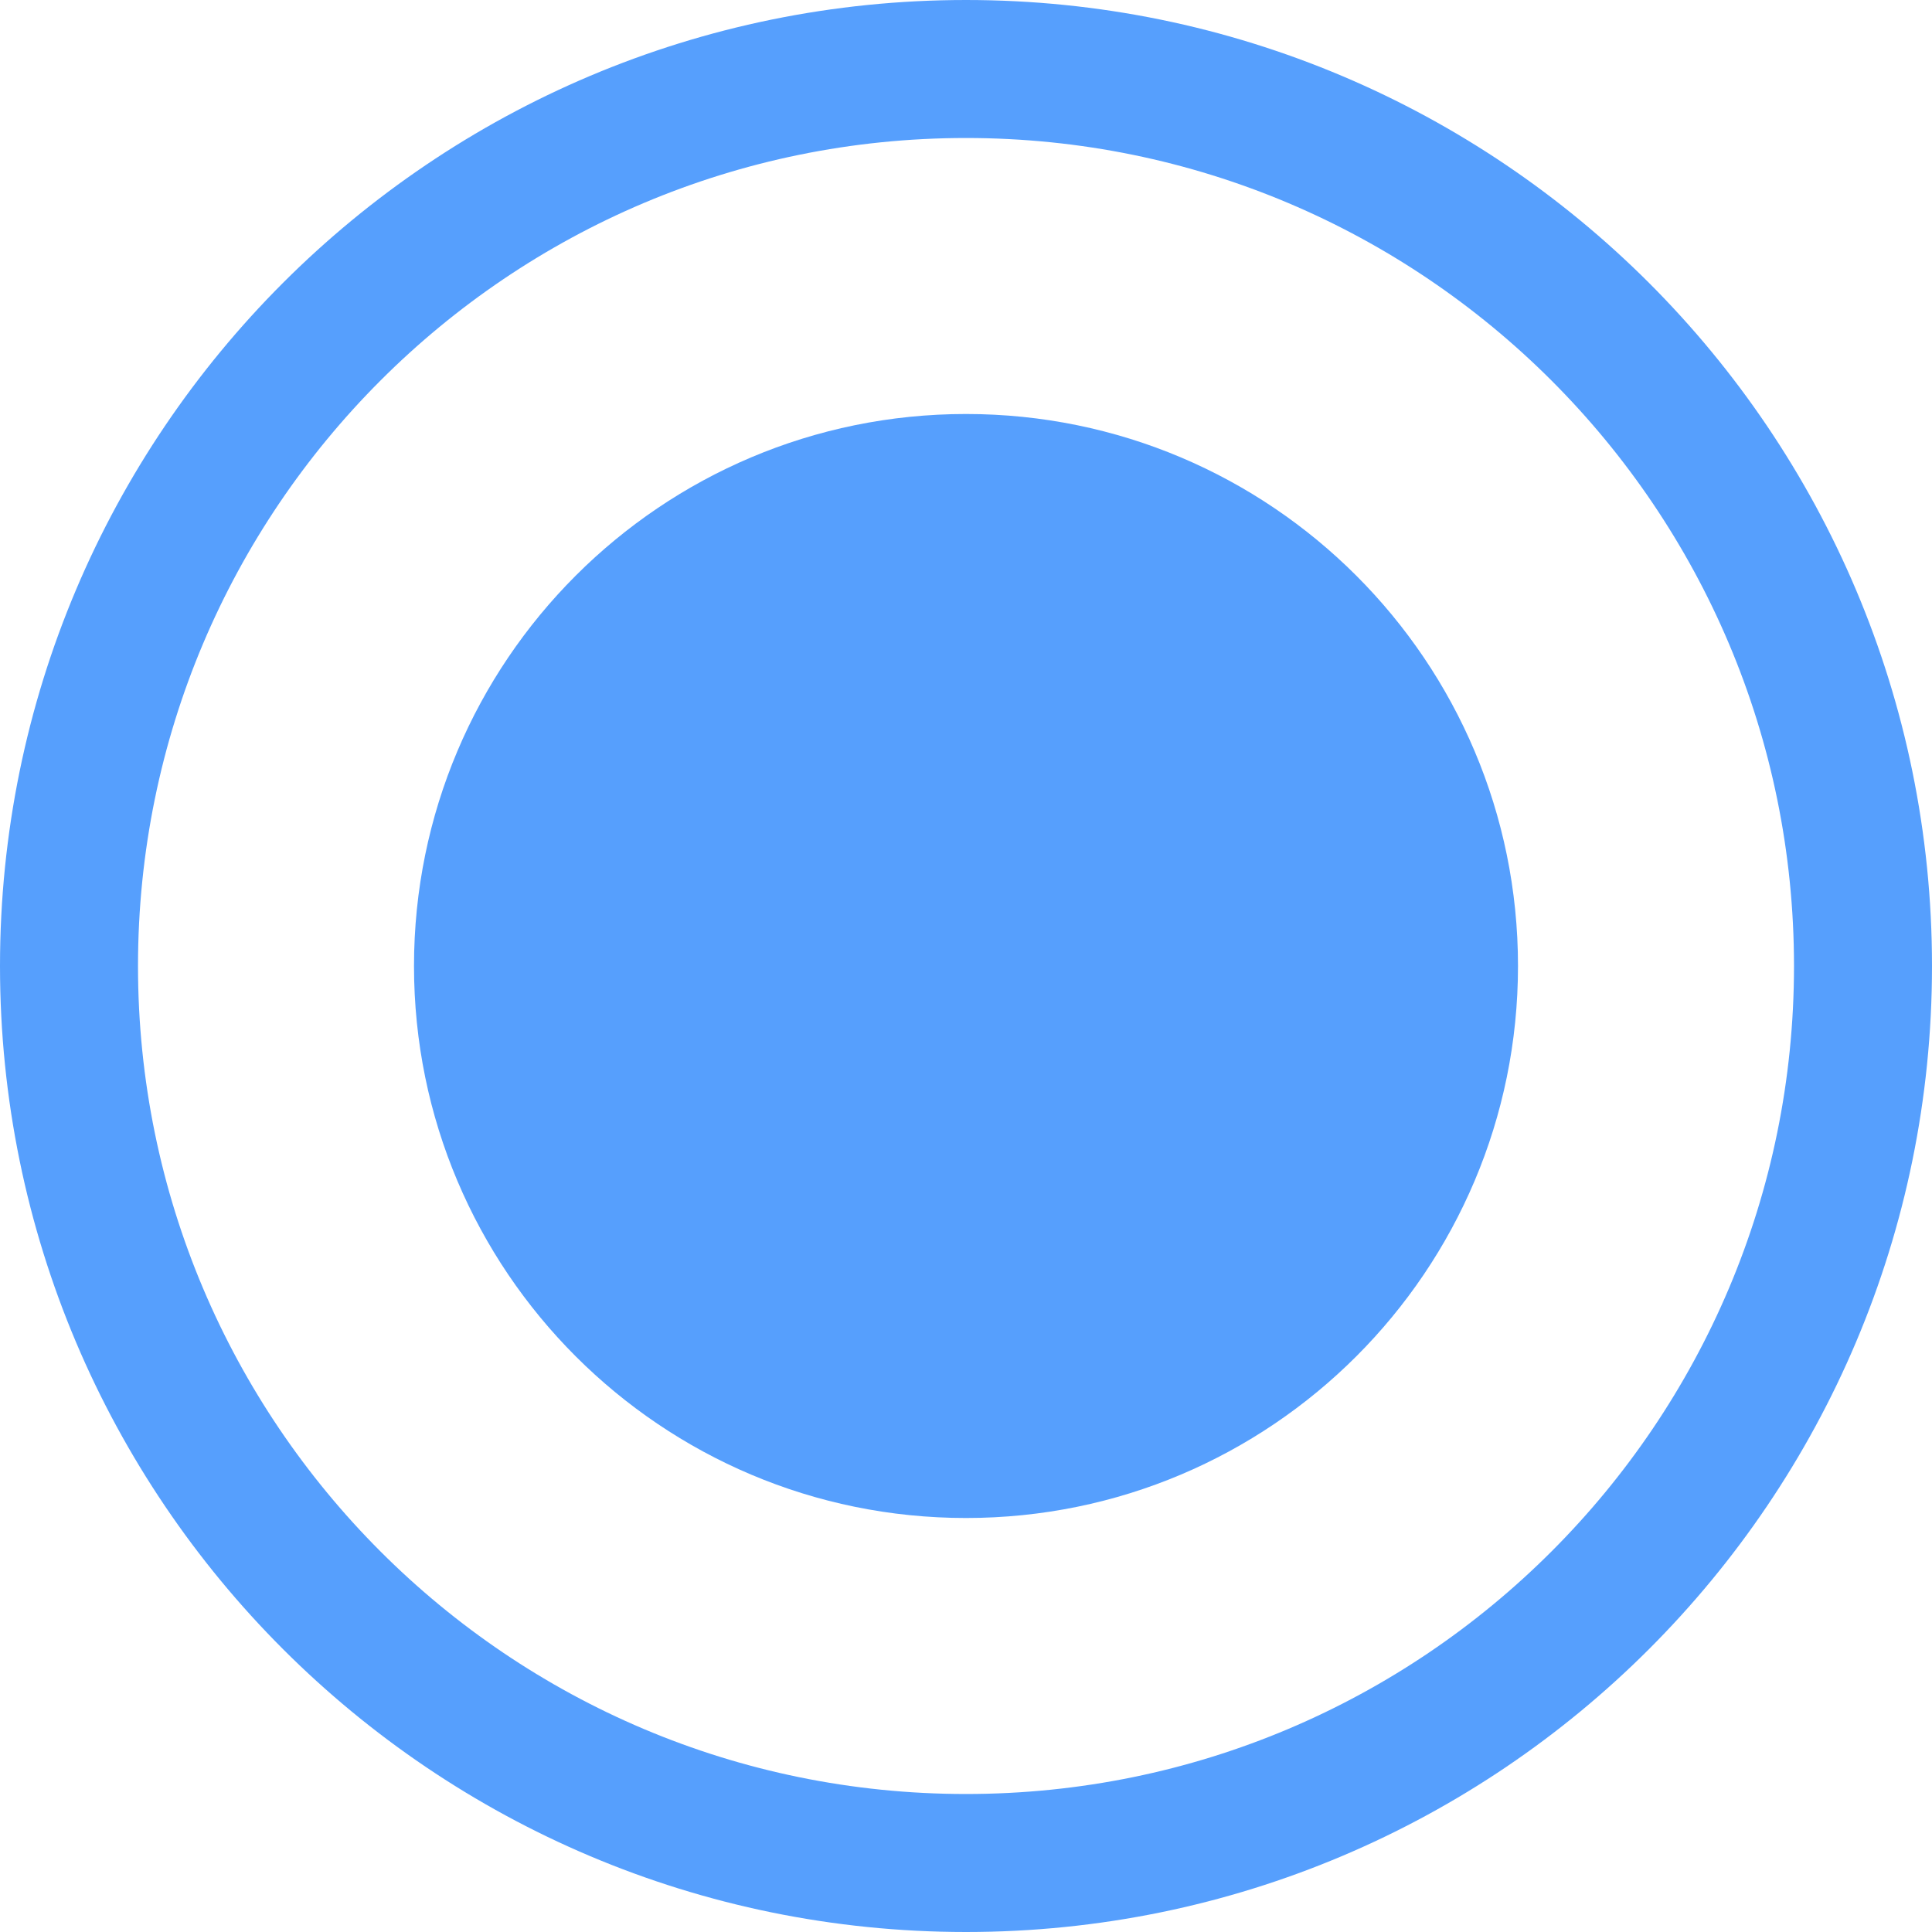
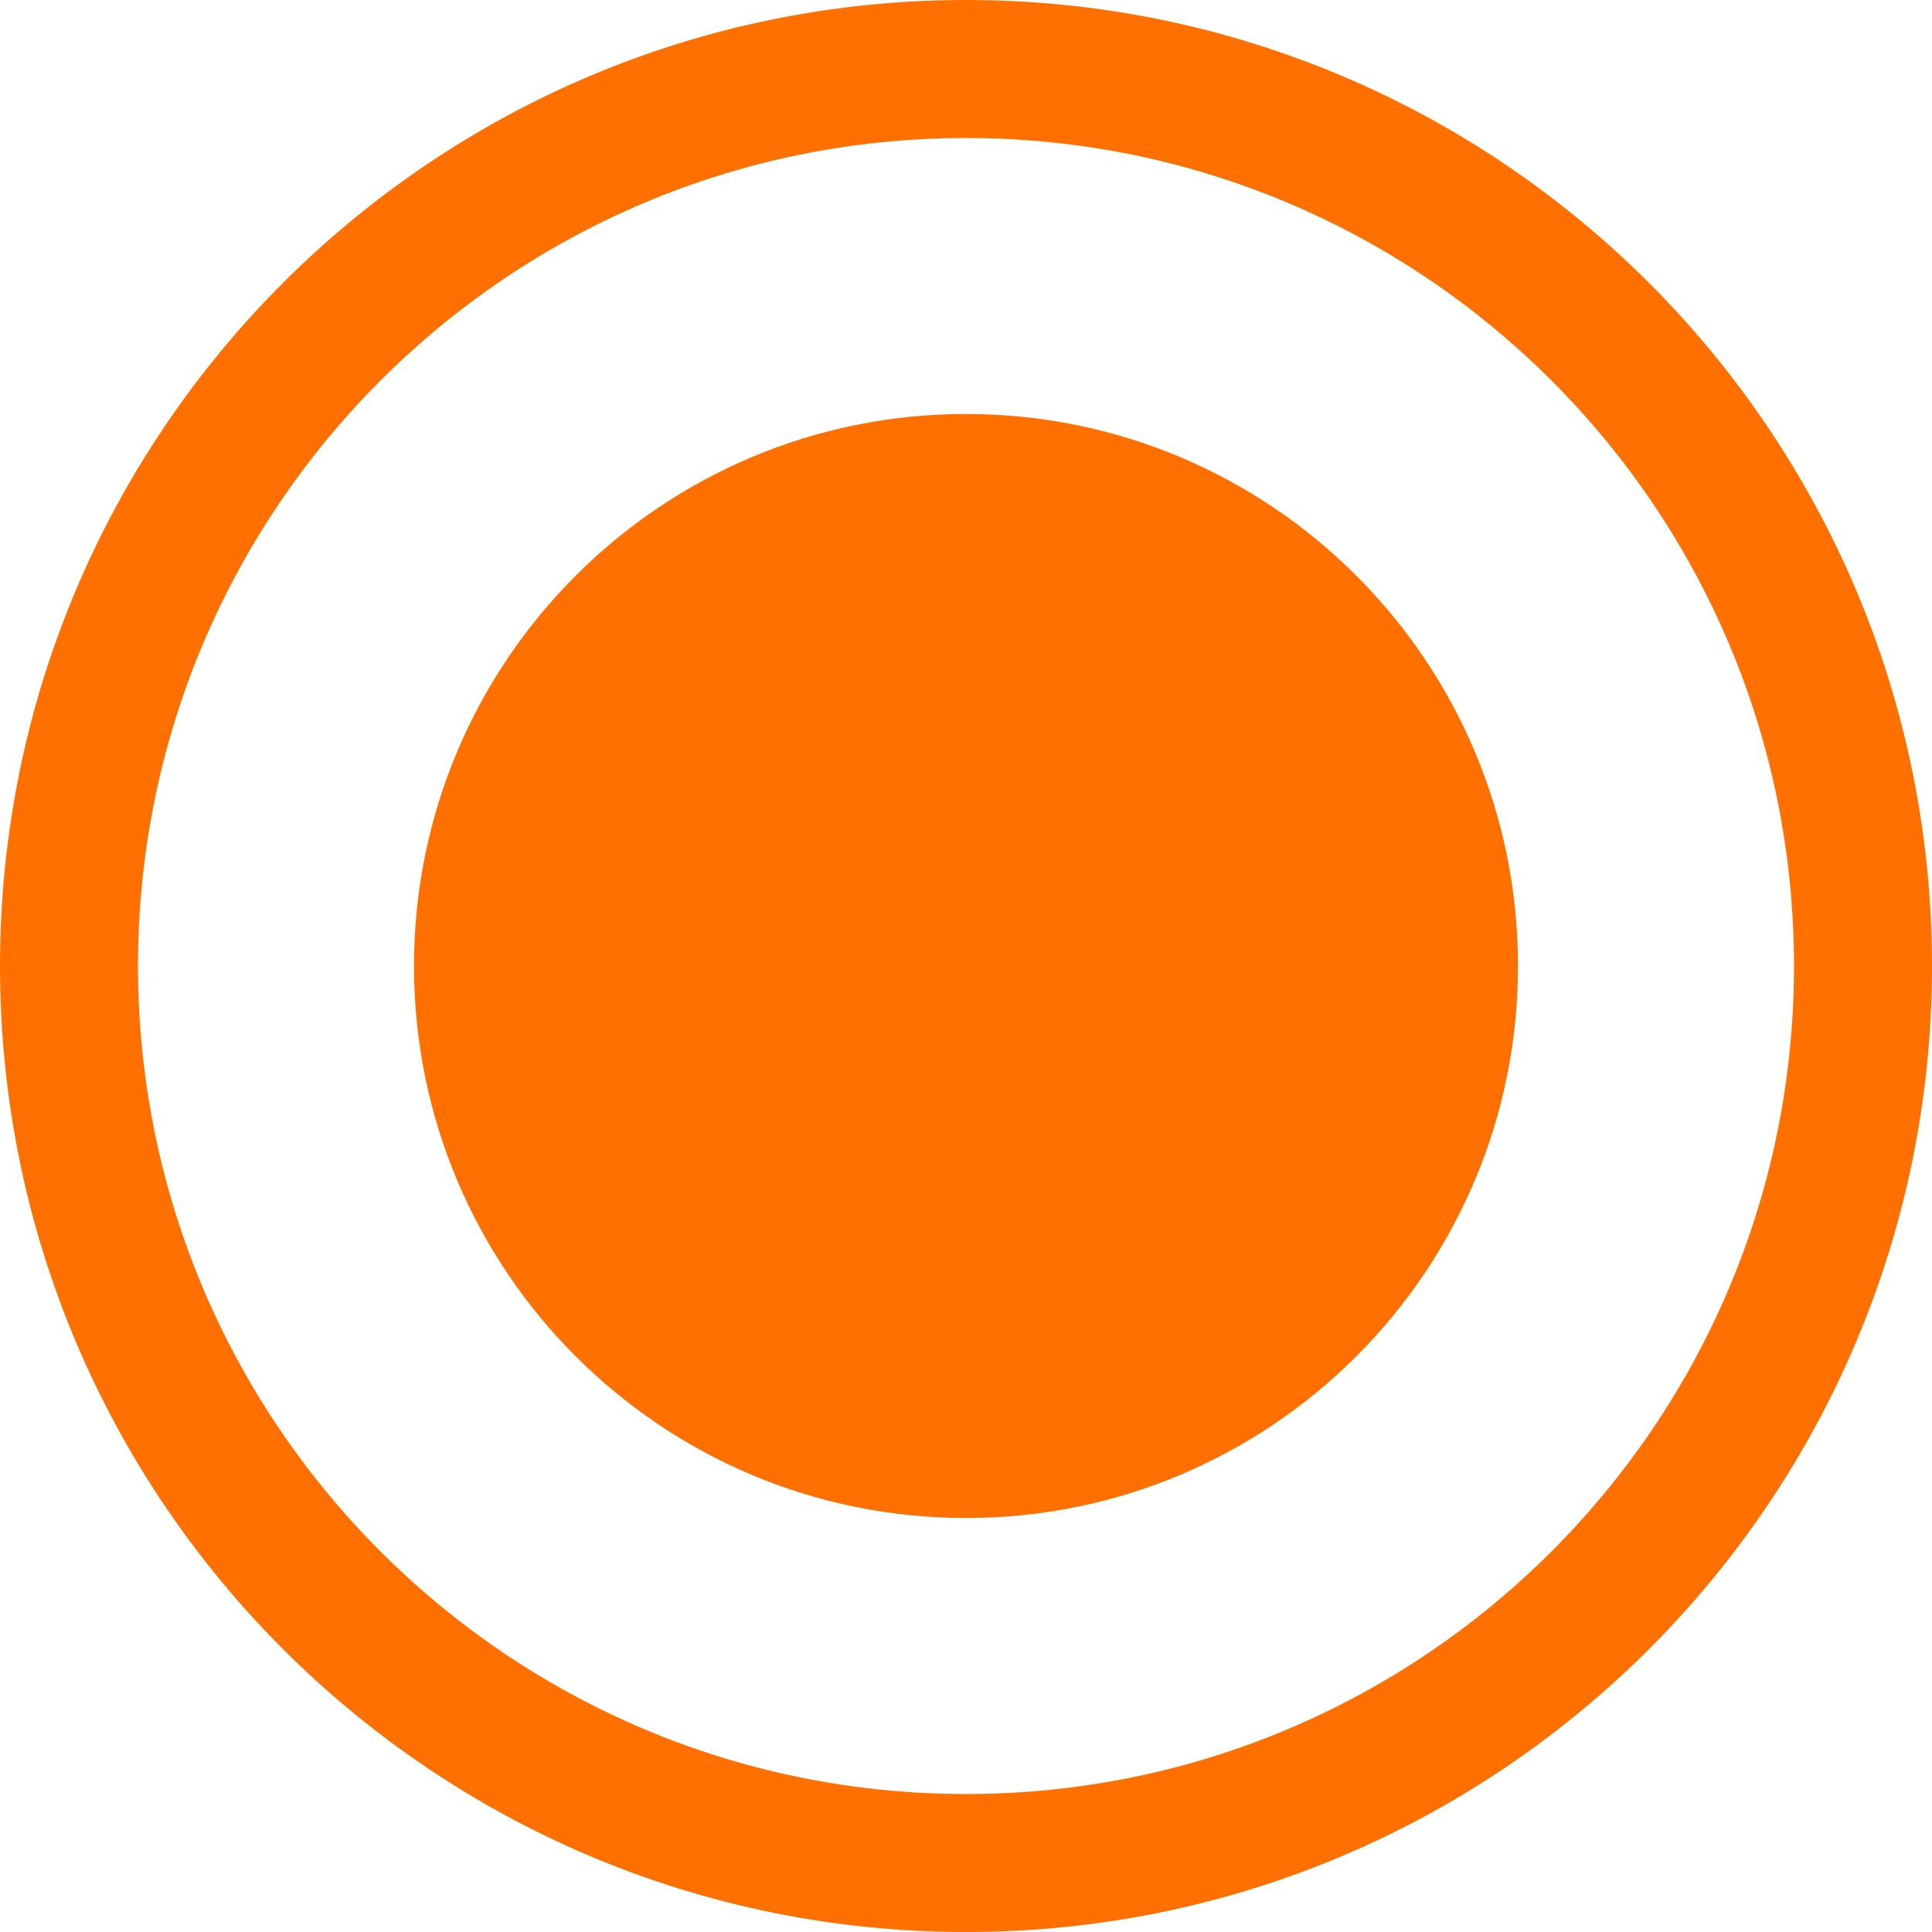
<svg xmlns="http://www.w3.org/2000/svg" width="14px" height="14px" viewBox="0 0 14 14" version="1.1">
  <g id="单选框-选中" stroke="none" stroke-width="1" fill="none" fill-rule="evenodd">
    <g>
-       <rect id="矩形备份" stroke="#569ffd" x="0.5" y="0.5" width="13" height="13" rx="6.5" />
-       <rect id="矩形备份-62" fill="#569ffd" x="3" y="3" width="8" height="8" rx="4" />
+       <rect id="矩形备份" stroke="#ff7000" x="0.5" y="0.5" width="13" height="13" rx="6.5" />
+       <rect id="矩形备份-62" fill="#ff7000" x="3" y="3" width="8" height="8" rx="4" />
    </g>
  </g>
</svg>
